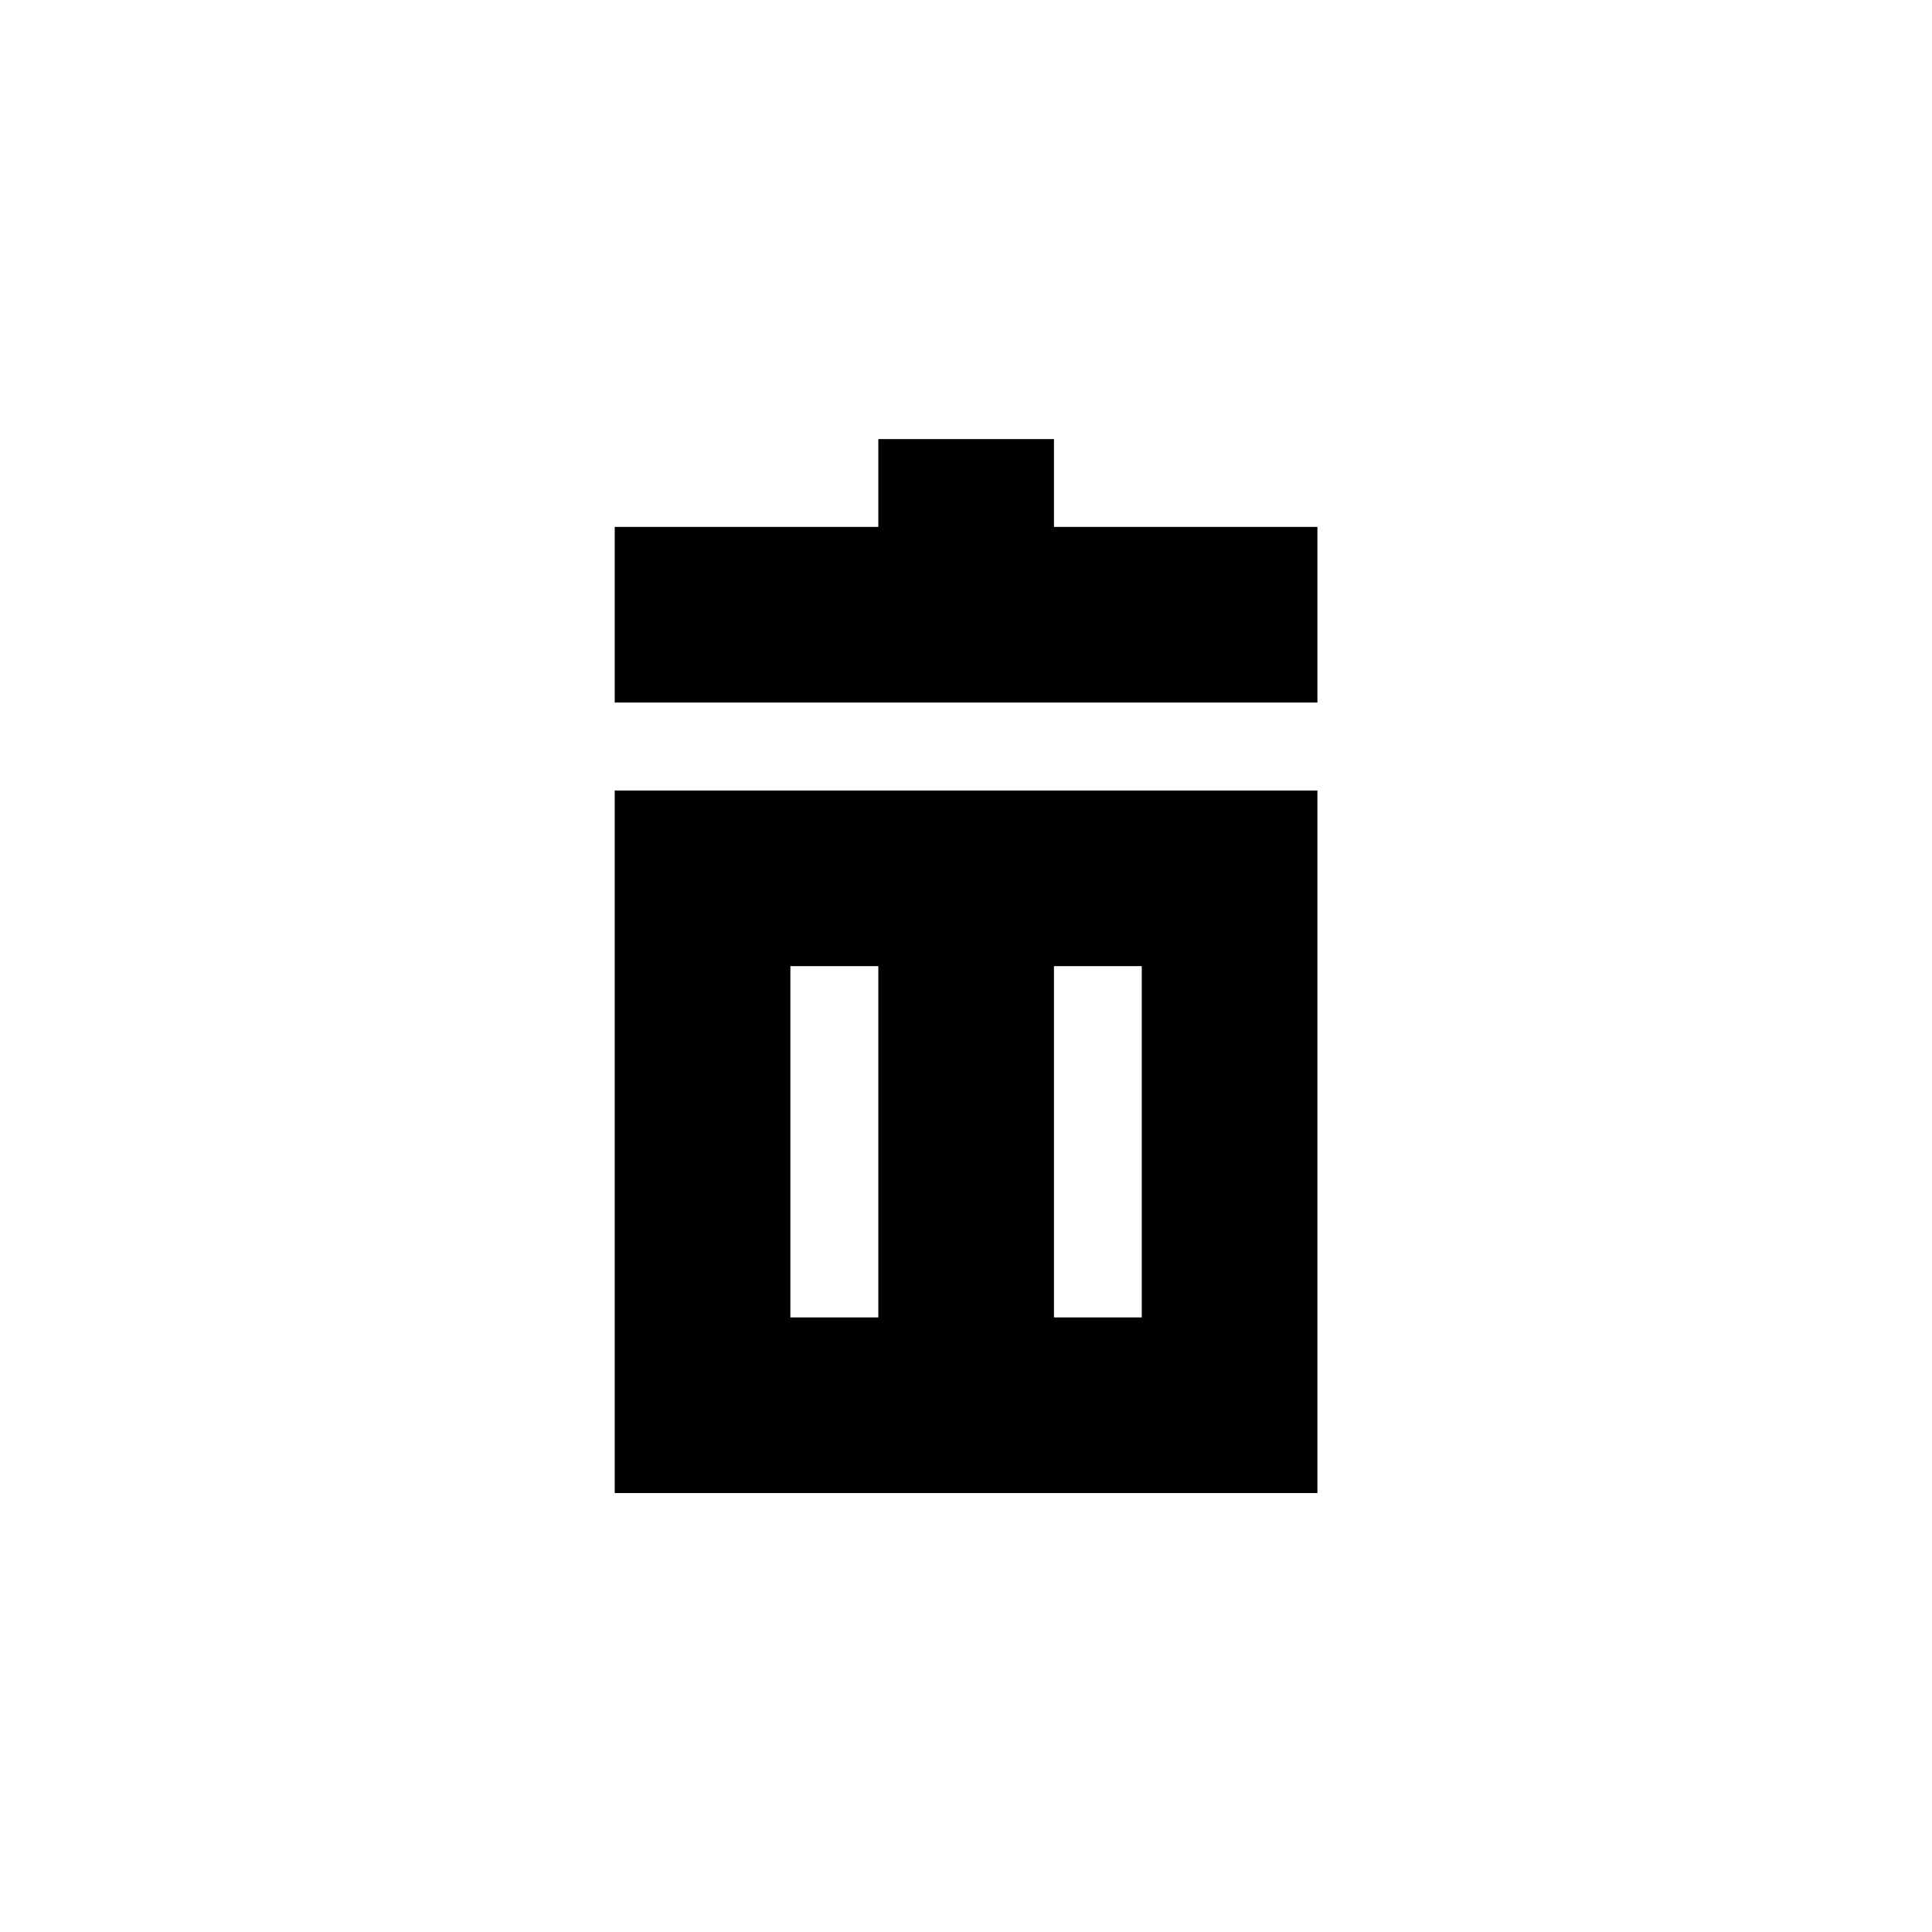
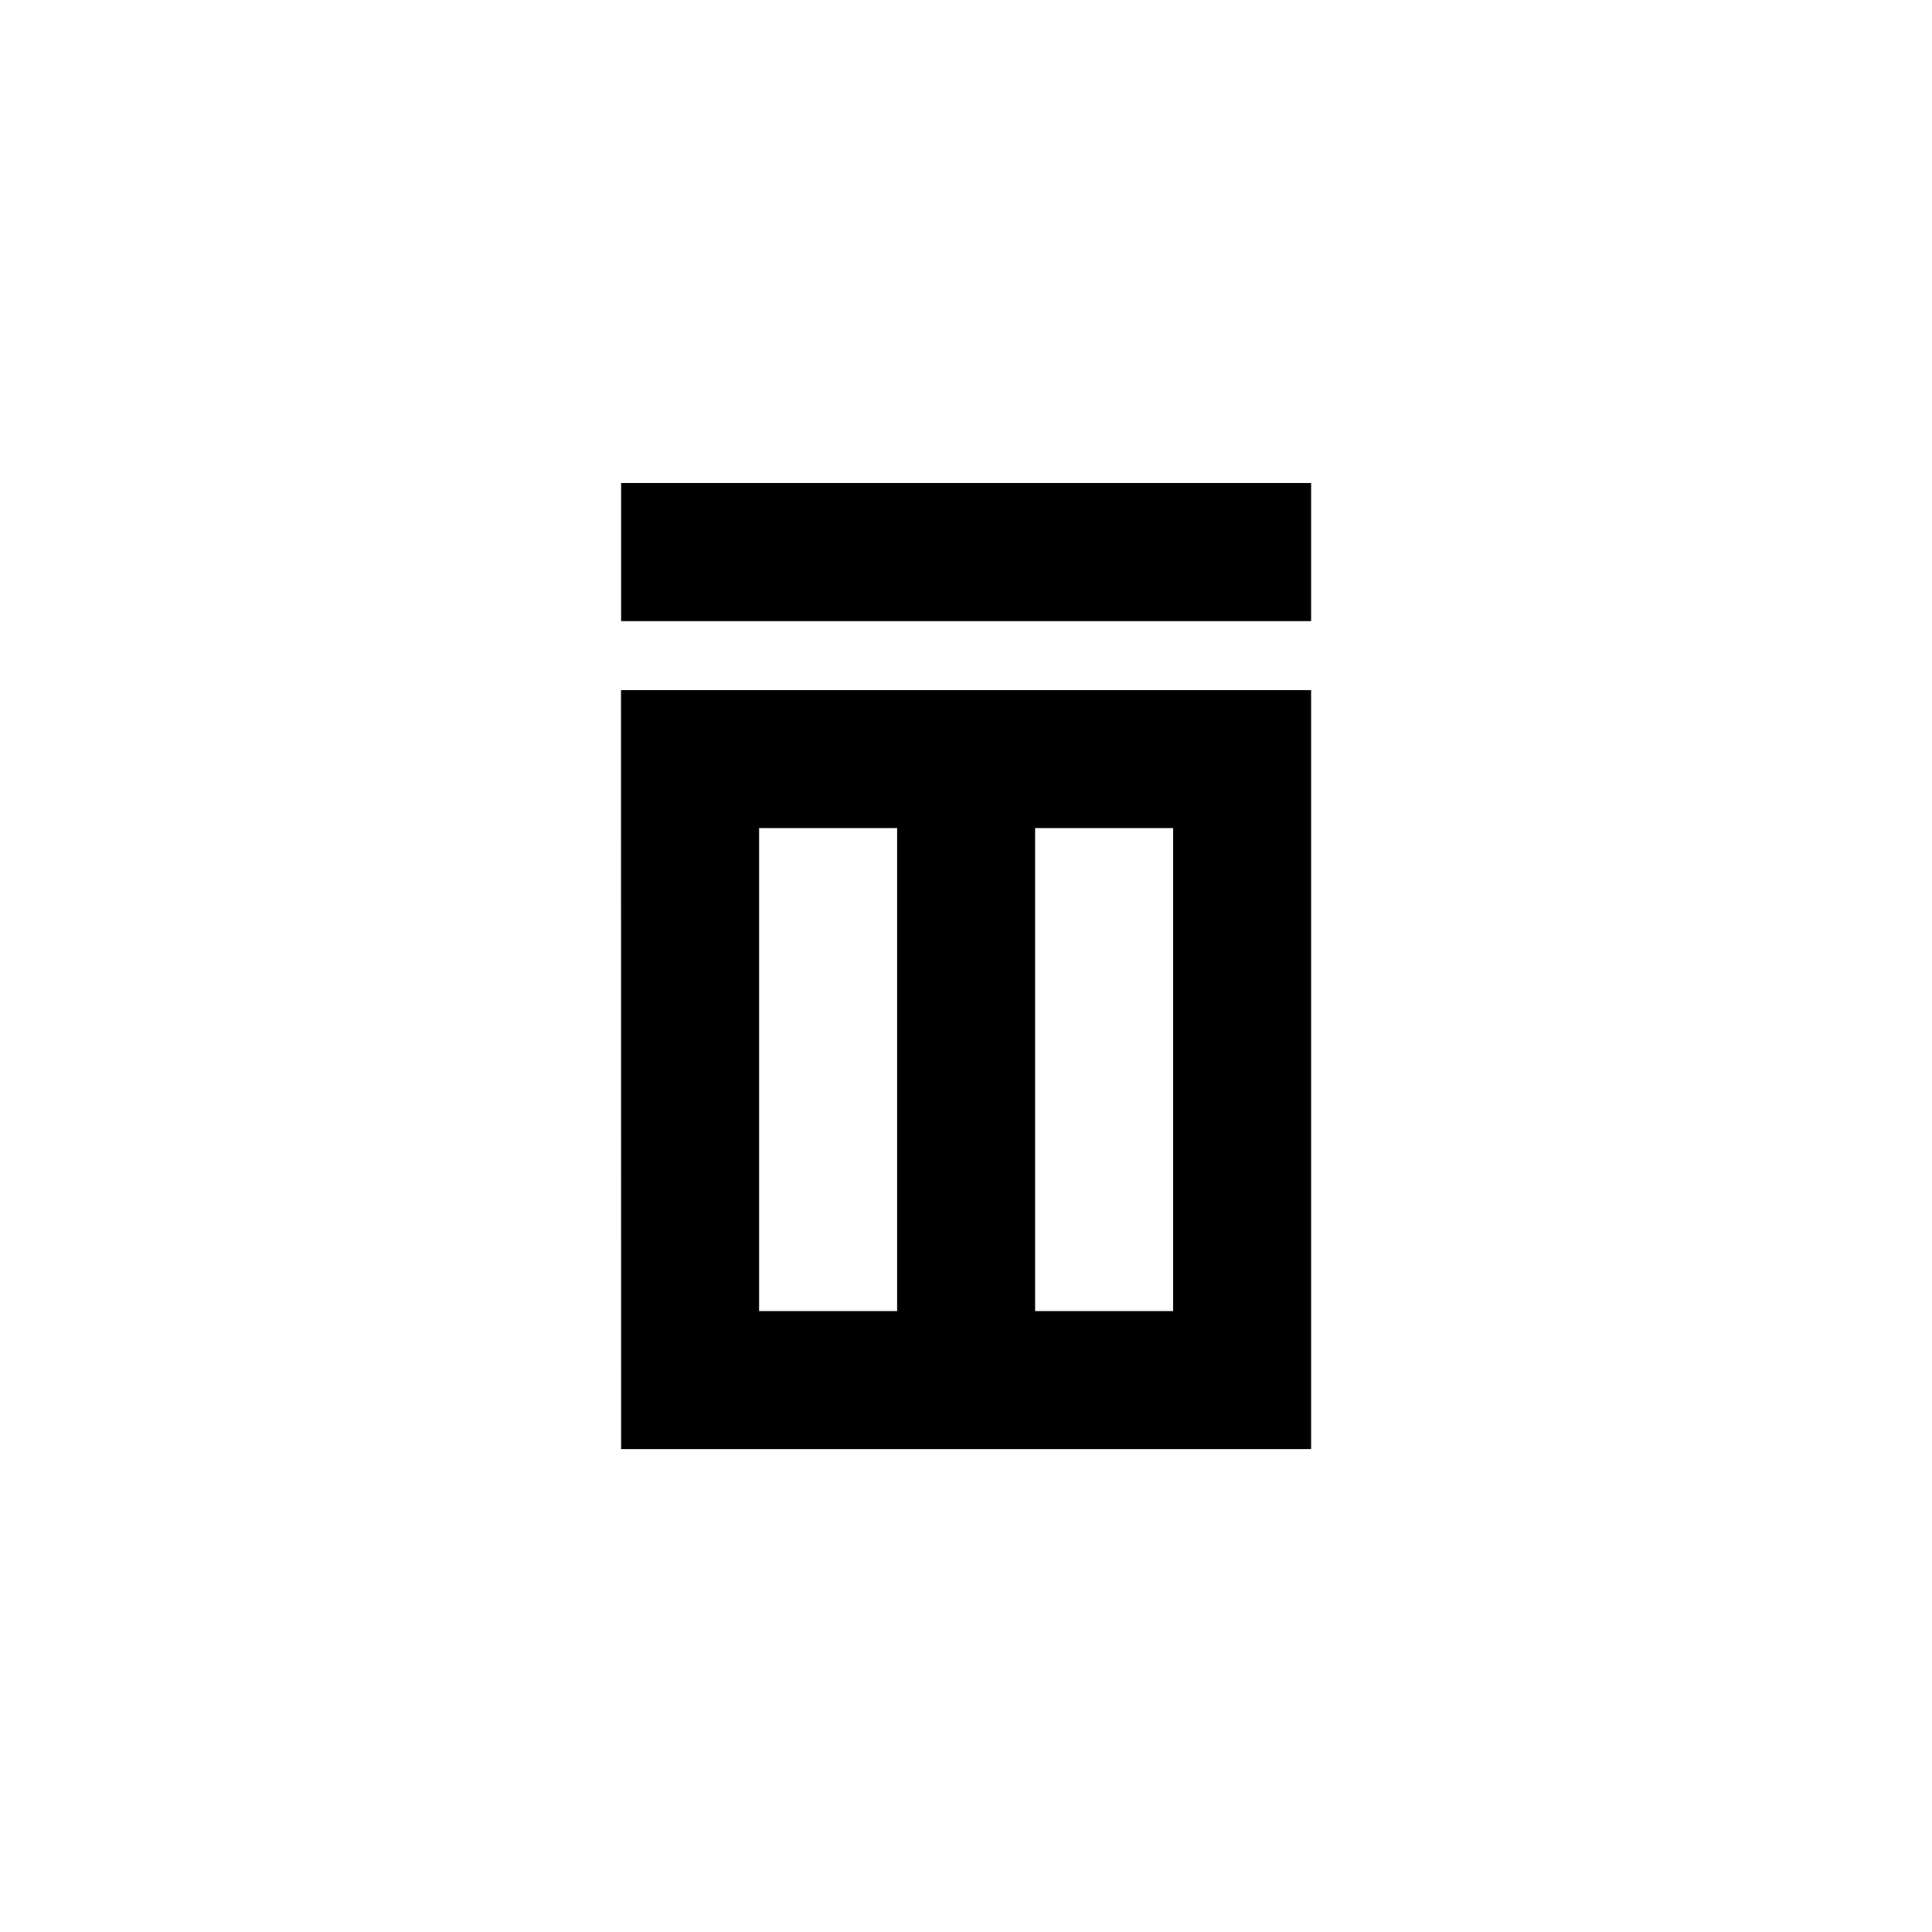
- <svg xmlns="http://www.w3.org/2000/svg" version="1.1" baseProfile="full" width="14.081" height="14.081" viewBox="0 0 14.08 14.08" enable-background="new 0 0 14.08 14.08" xml:space="preserve">
-   <path fill="#000000" fill-opacity="1" fill-rule="evenodd" stroke-width="0.2" stroke-linejoin="round" d="M 4.48,5.761L 9.601,5.761L 9.601,10.881L 4.48,10.881L 4.48,5.761 Z M 5.76,7.041L 5.76,9.601L 6.401,9.601L 6.401,7.041L 5.76,7.041 Z M 8.321,9.601L 8.321,7.041L 7.681,7.041L 7.681,9.601L 8.321,9.601 Z M 4.48,3.84L 6.401,3.84L 6.401,3.2L 7.681,3.2L 7.681,3.84L 9.601,3.84L 9.601,4.48L 9.601,5.12L 4.48,5.12L 4.48,4.48L 4.48,3.84 Z " />
+ <svg xmlns="http://www.w3.org/2000/svg" version="1.1" baseProfile="full" width="17.922" height="17.922" viewBox="0 0 17.92 17.92" enable-background="new 0 0 17.92 17.92" xml:space="preserve">
+   <path fill="#000000" fill-opacity="1" fill-rule="evenodd" stroke-width="0.2" stroke-linejoin="round" d="M 5.76,6.401L 12.161,6.401L 12.161,13.441L 5.761,13.441L 5.76,6.401 Z M 7.041,7.681L 7.041,12.161L 8.321,12.161L 8.321,7.681L 7.041,7.681 Z M 10.881,12.161L 10.881,7.681L 9.601,7.681L 9.601,12.161L 10.881,12.161 Z M 5.761,4.48L 8.321,4.48L 9.601,4.48L 12.161,4.48L 12.161,5.12L 12.161,5.761L 5.761,5.761L 5.761,5.12L 5.761,4.48 Z " />
</svg>
